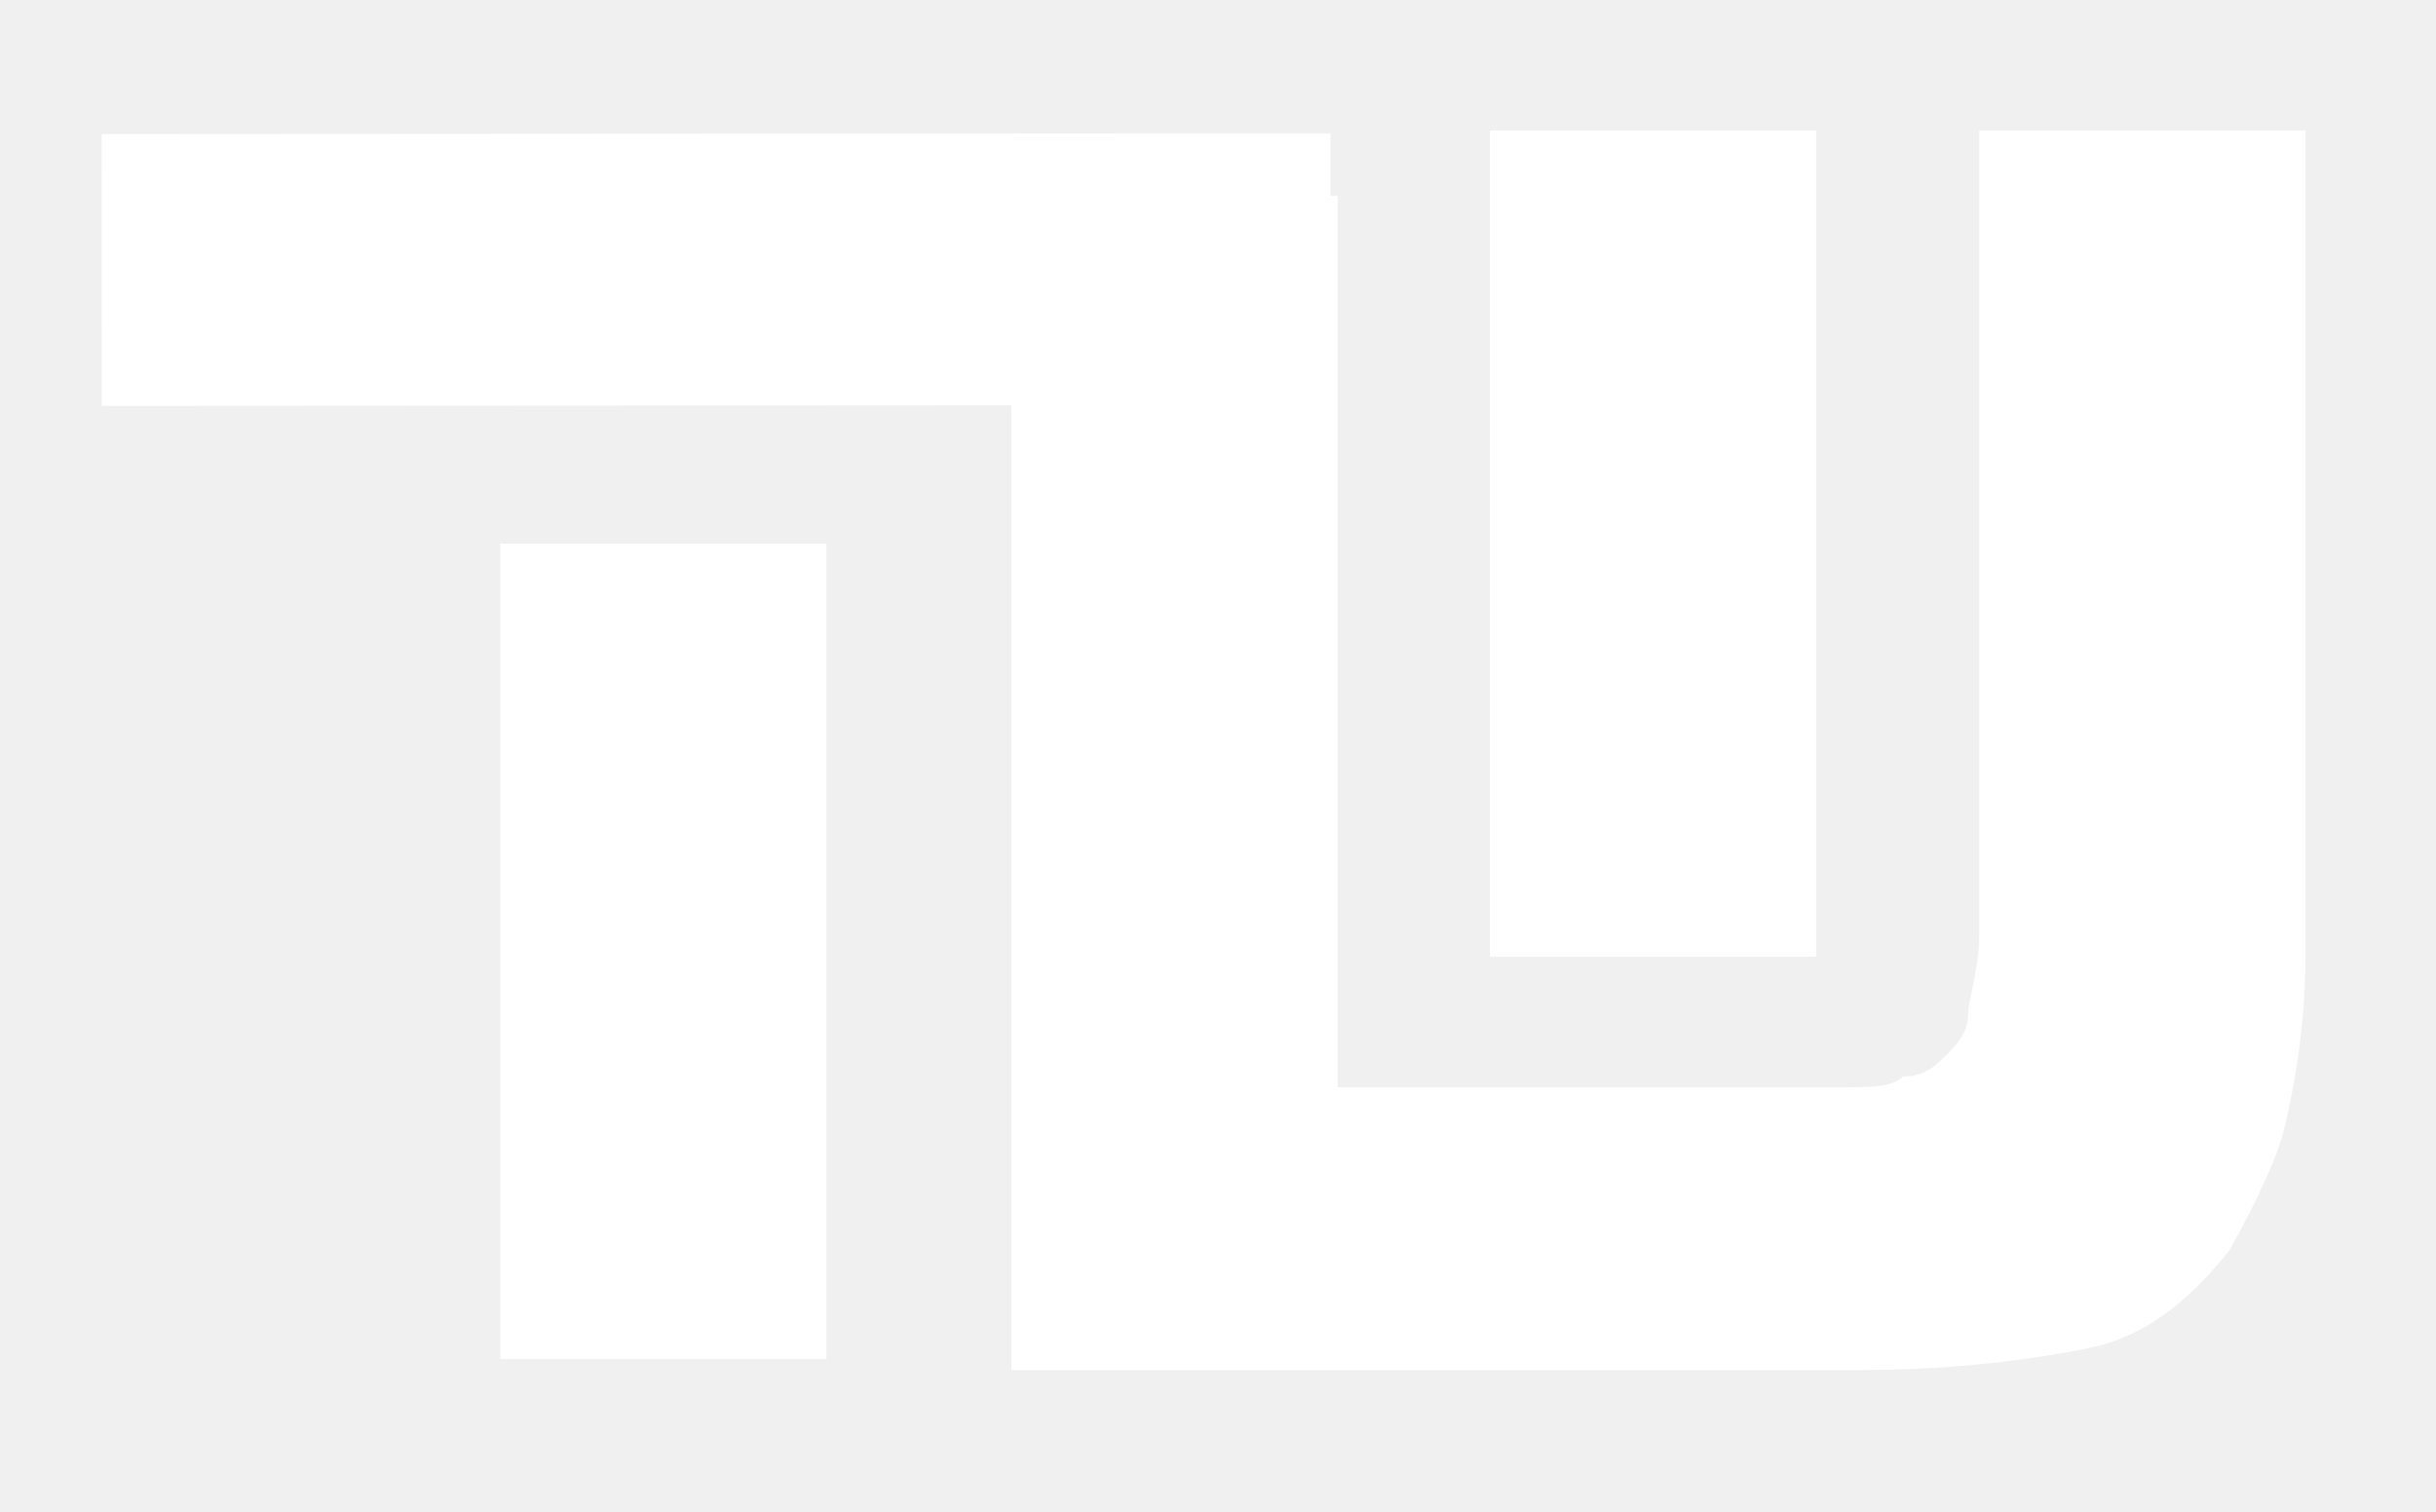
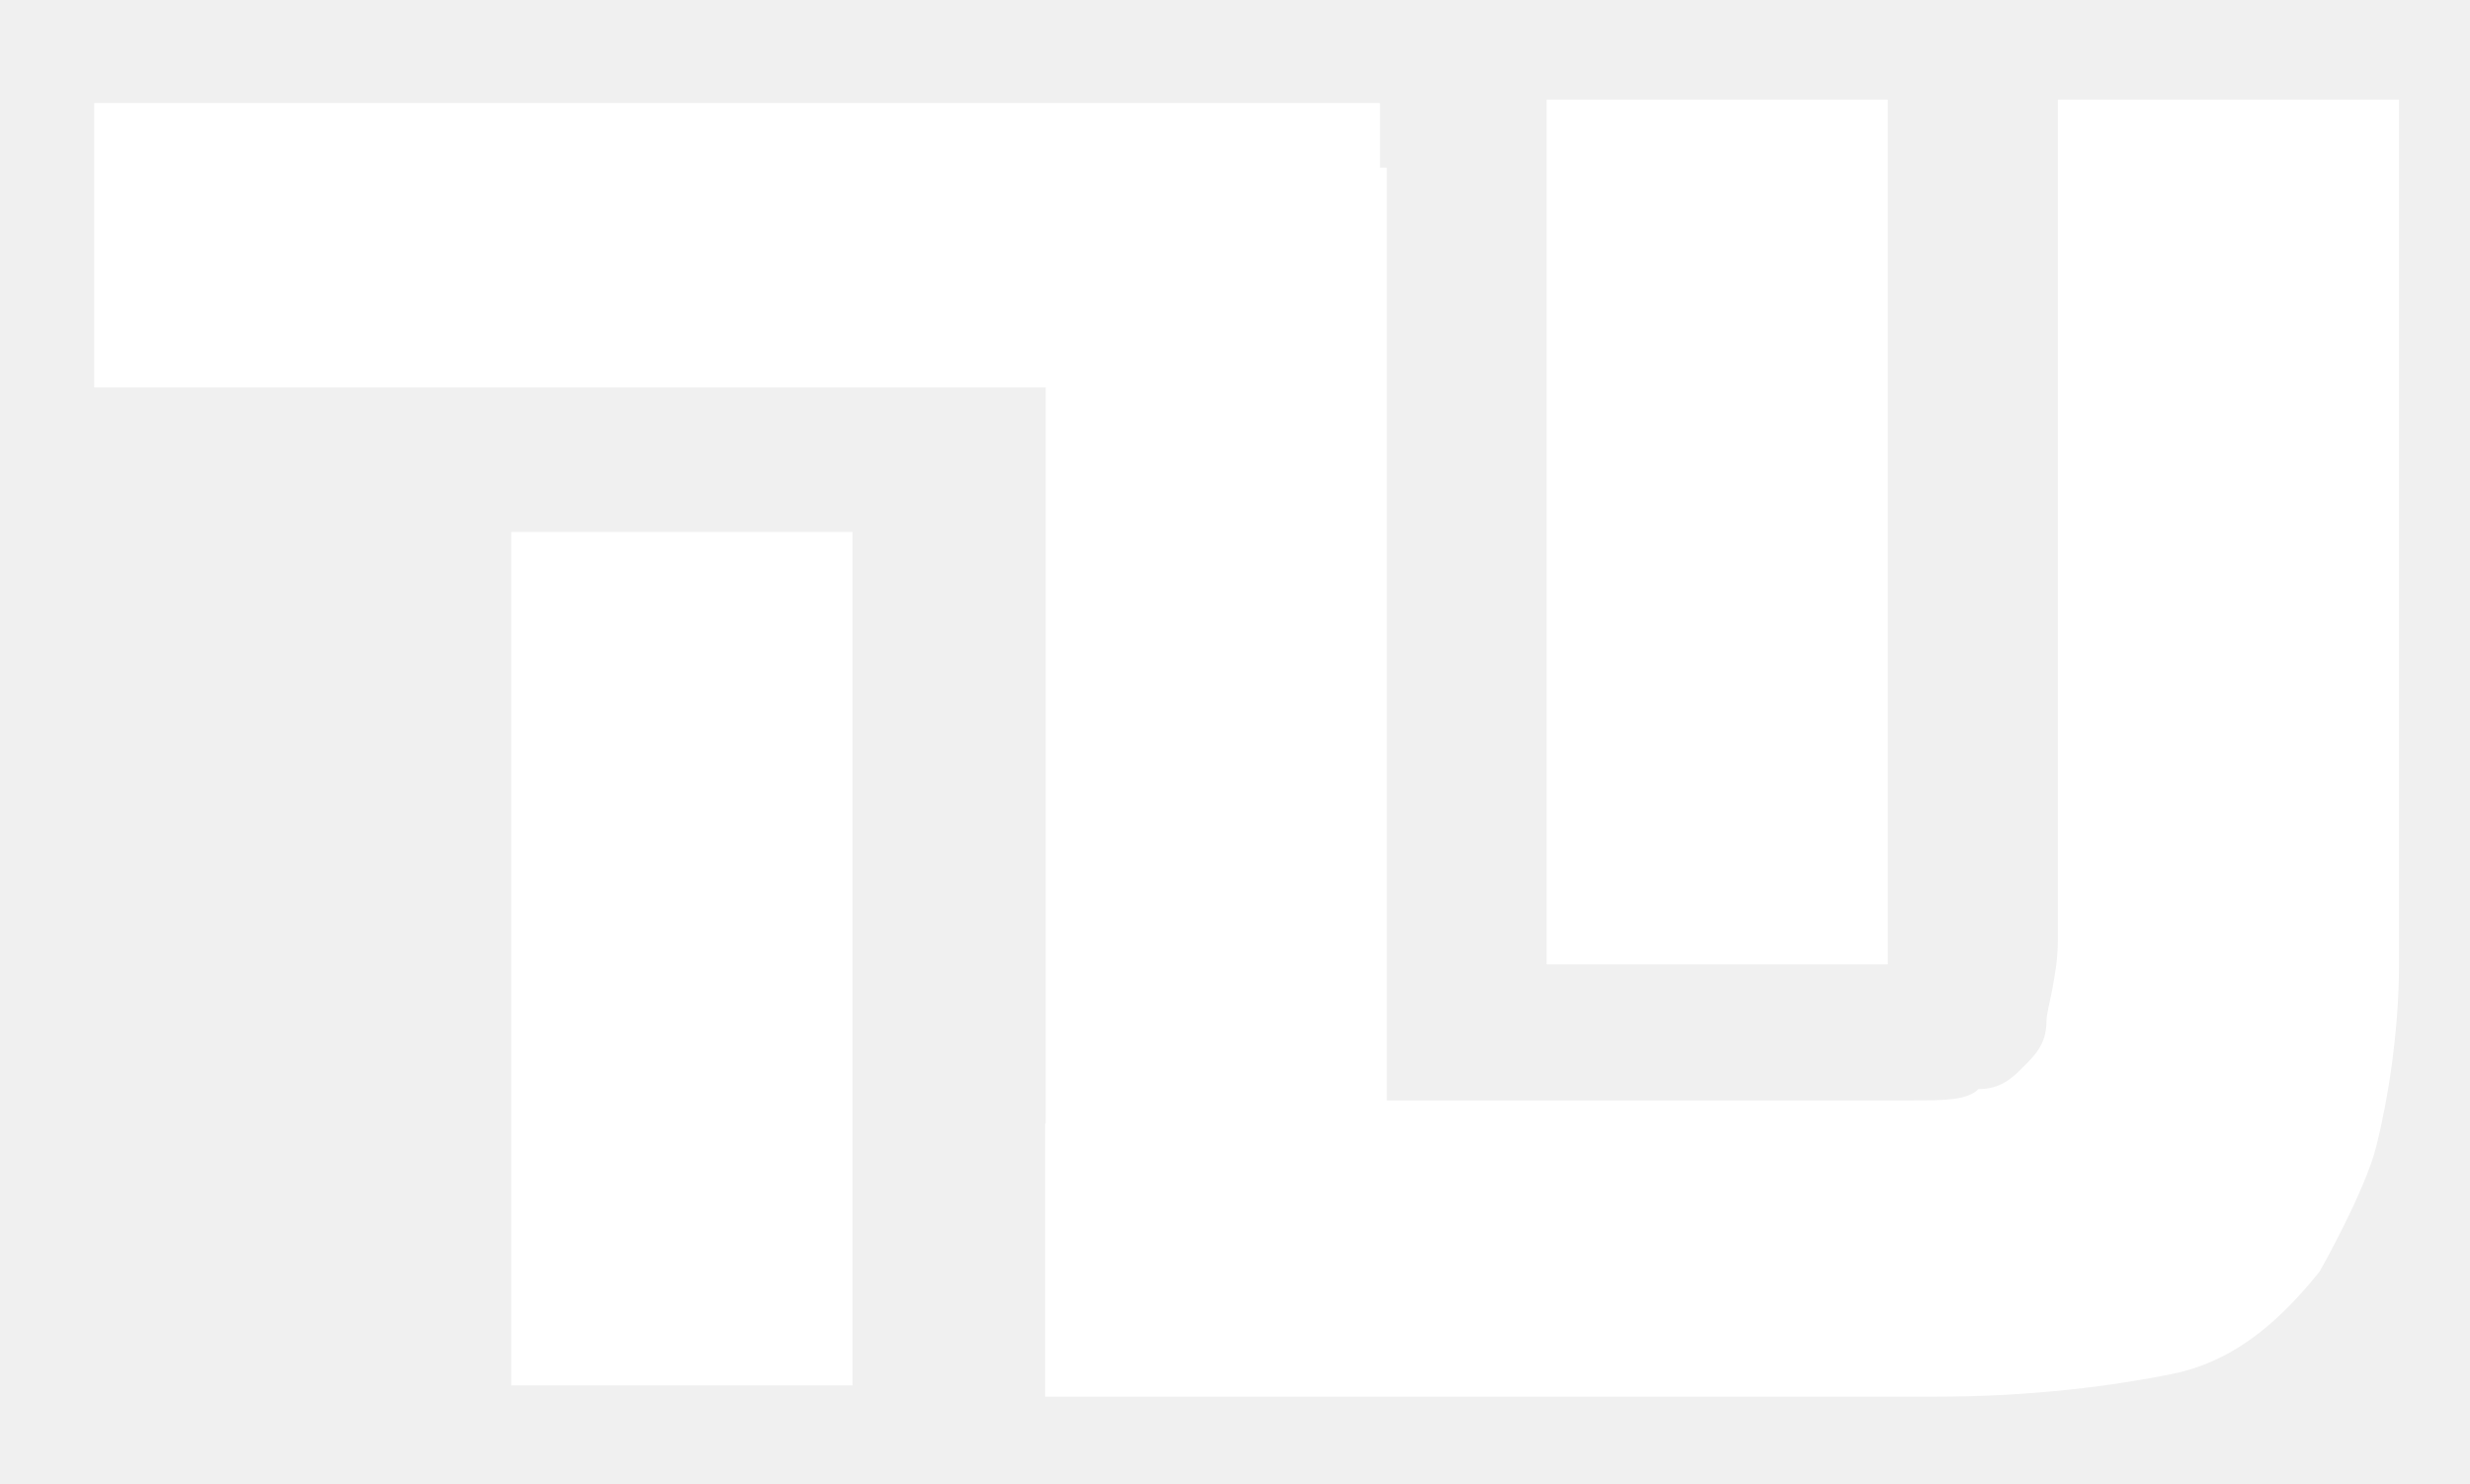
- <svg xmlns="http://www.w3.org/2000/svg" viewBox="0 0 22.4 13.9">
-   <path fill="#FFF" d="M13.7 1.2h3v7.6h-3z" />
-   <path fill="#FFF" d="M9.3 10.2V1.8h3V10h4.6c.3 0 .5 0 .6-.1.2 0 .3-.1.4-.2.1-.1.2-.2.2-.4 0-.1.1-.4.1-.7V1.2h3v7.6c0 .6-.1 1.2-.2 1.6-.1.4-.5 1.1-.5 1.1-.4.5-.8.8-1.3.9-.5.1-1.2.2-2.1.2H9.3v-2.4z" />
-   <path fill="#FFF" d="M12.236 3.726l-11.3.007-.001-2.5 11.3-.007zM4.6 5h3v7.5h-3z" />
+ <svg xmlns="http://www.w3.org/2000/svg" id="Layer_1" viewBox="0 0 501 301">
+   <style>.st0{fill:#fff}</style>
+   <path class="st0" d="M313.7 20.2h69.2v175.4h-69.2z" />
+   <path class="st0" d="M212.1 227.9V34h69.2v189.2h106.2c6.9 0 11.5 0 13.8-2.3 4.6 0 6.9-2.3 9.2-4.6 2.3-2.3 4.6-4.6 4.6-9.2 0-2.3 2.3-9.2 2.3-16.2V20.2h69.2v175.4c0 13.8-2.3 27.7-4.6 36.9s-11.5 25.4-11.5 25.4c-9.2 11.5-18.5 18.5-30 20.8-11.5 2.3-27.7 4.6-48.5 4.6H212v-55.4z" />
+   <path class="st0" d="M19.1 20.9h260.8v57.7H19.1zM103.7 107.9h69.2V281h-69.2z" />
</svg>
